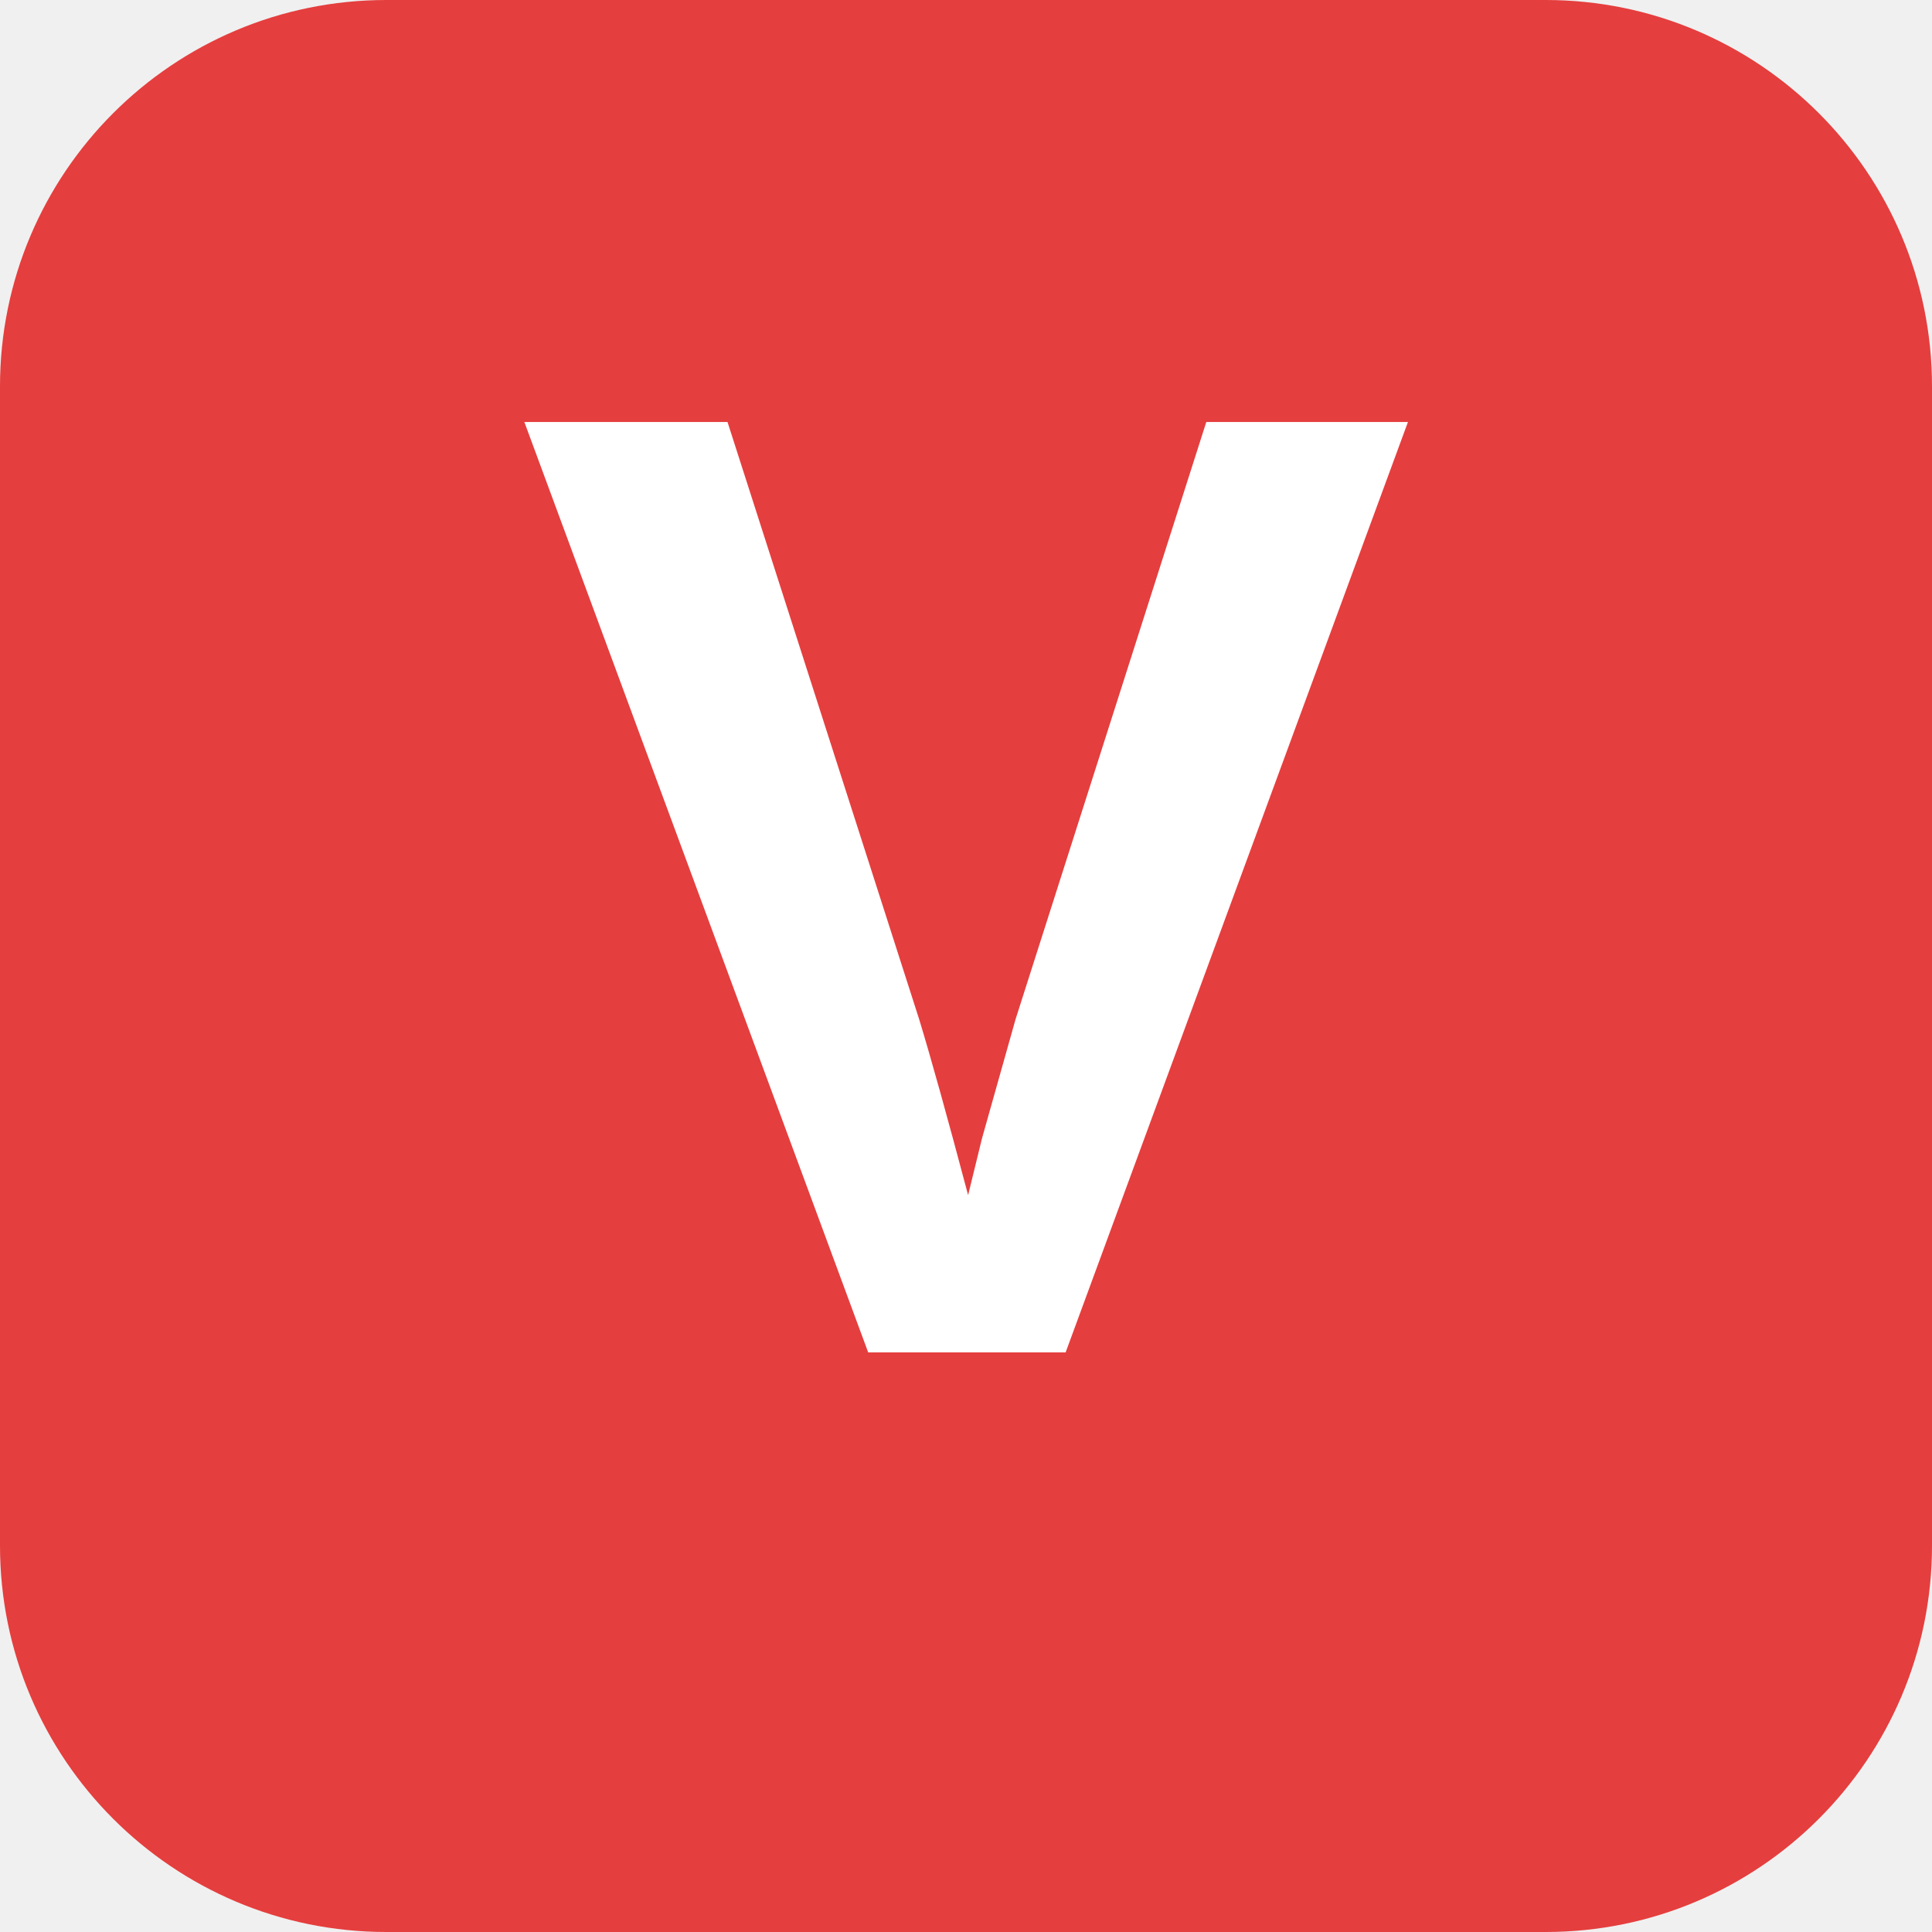
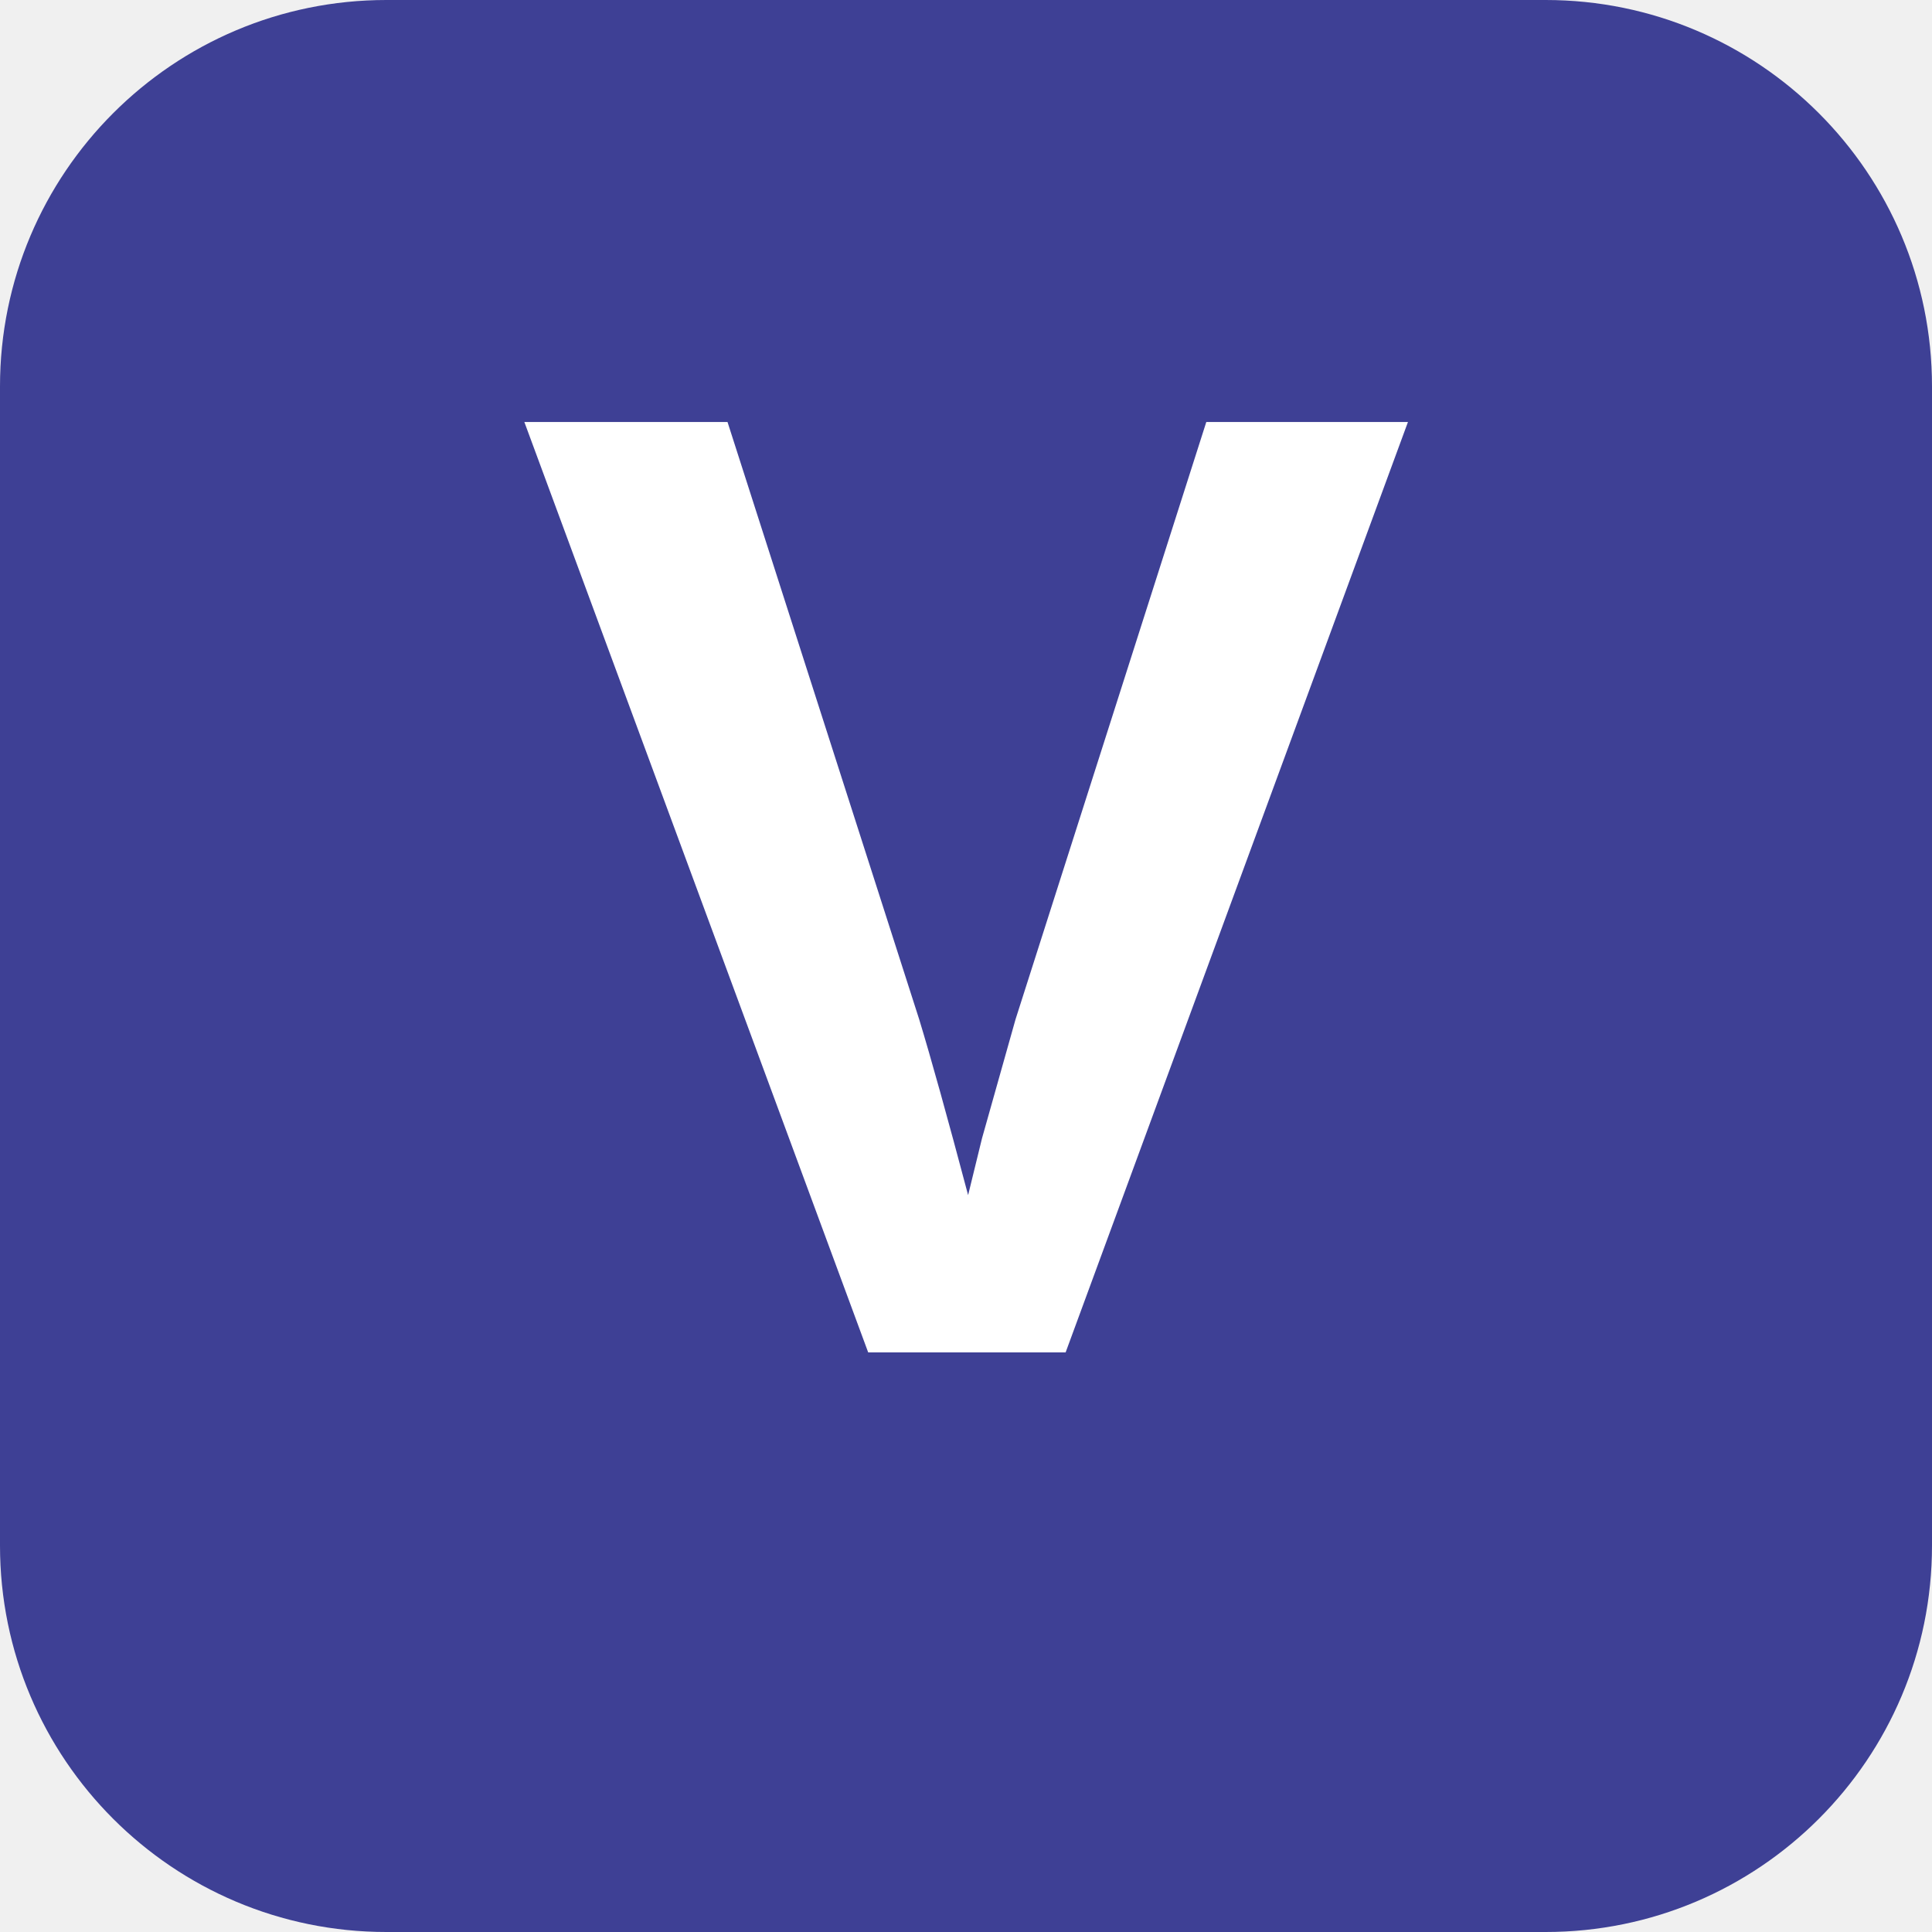
<svg xmlns="http://www.w3.org/2000/svg" viewBox="0 0 100 100">
-   <rect width="100" height="100" rx="20" fill="#E53E3E" />
+   <rect width="100" height="100" rx="20" fill="#3E4095" />
  <text x="50" y="70" font-family="Arial, sans-serif" font-size="70" font-weight="bold" fill="white" text-anchor="middle">V</text>
</svg>
